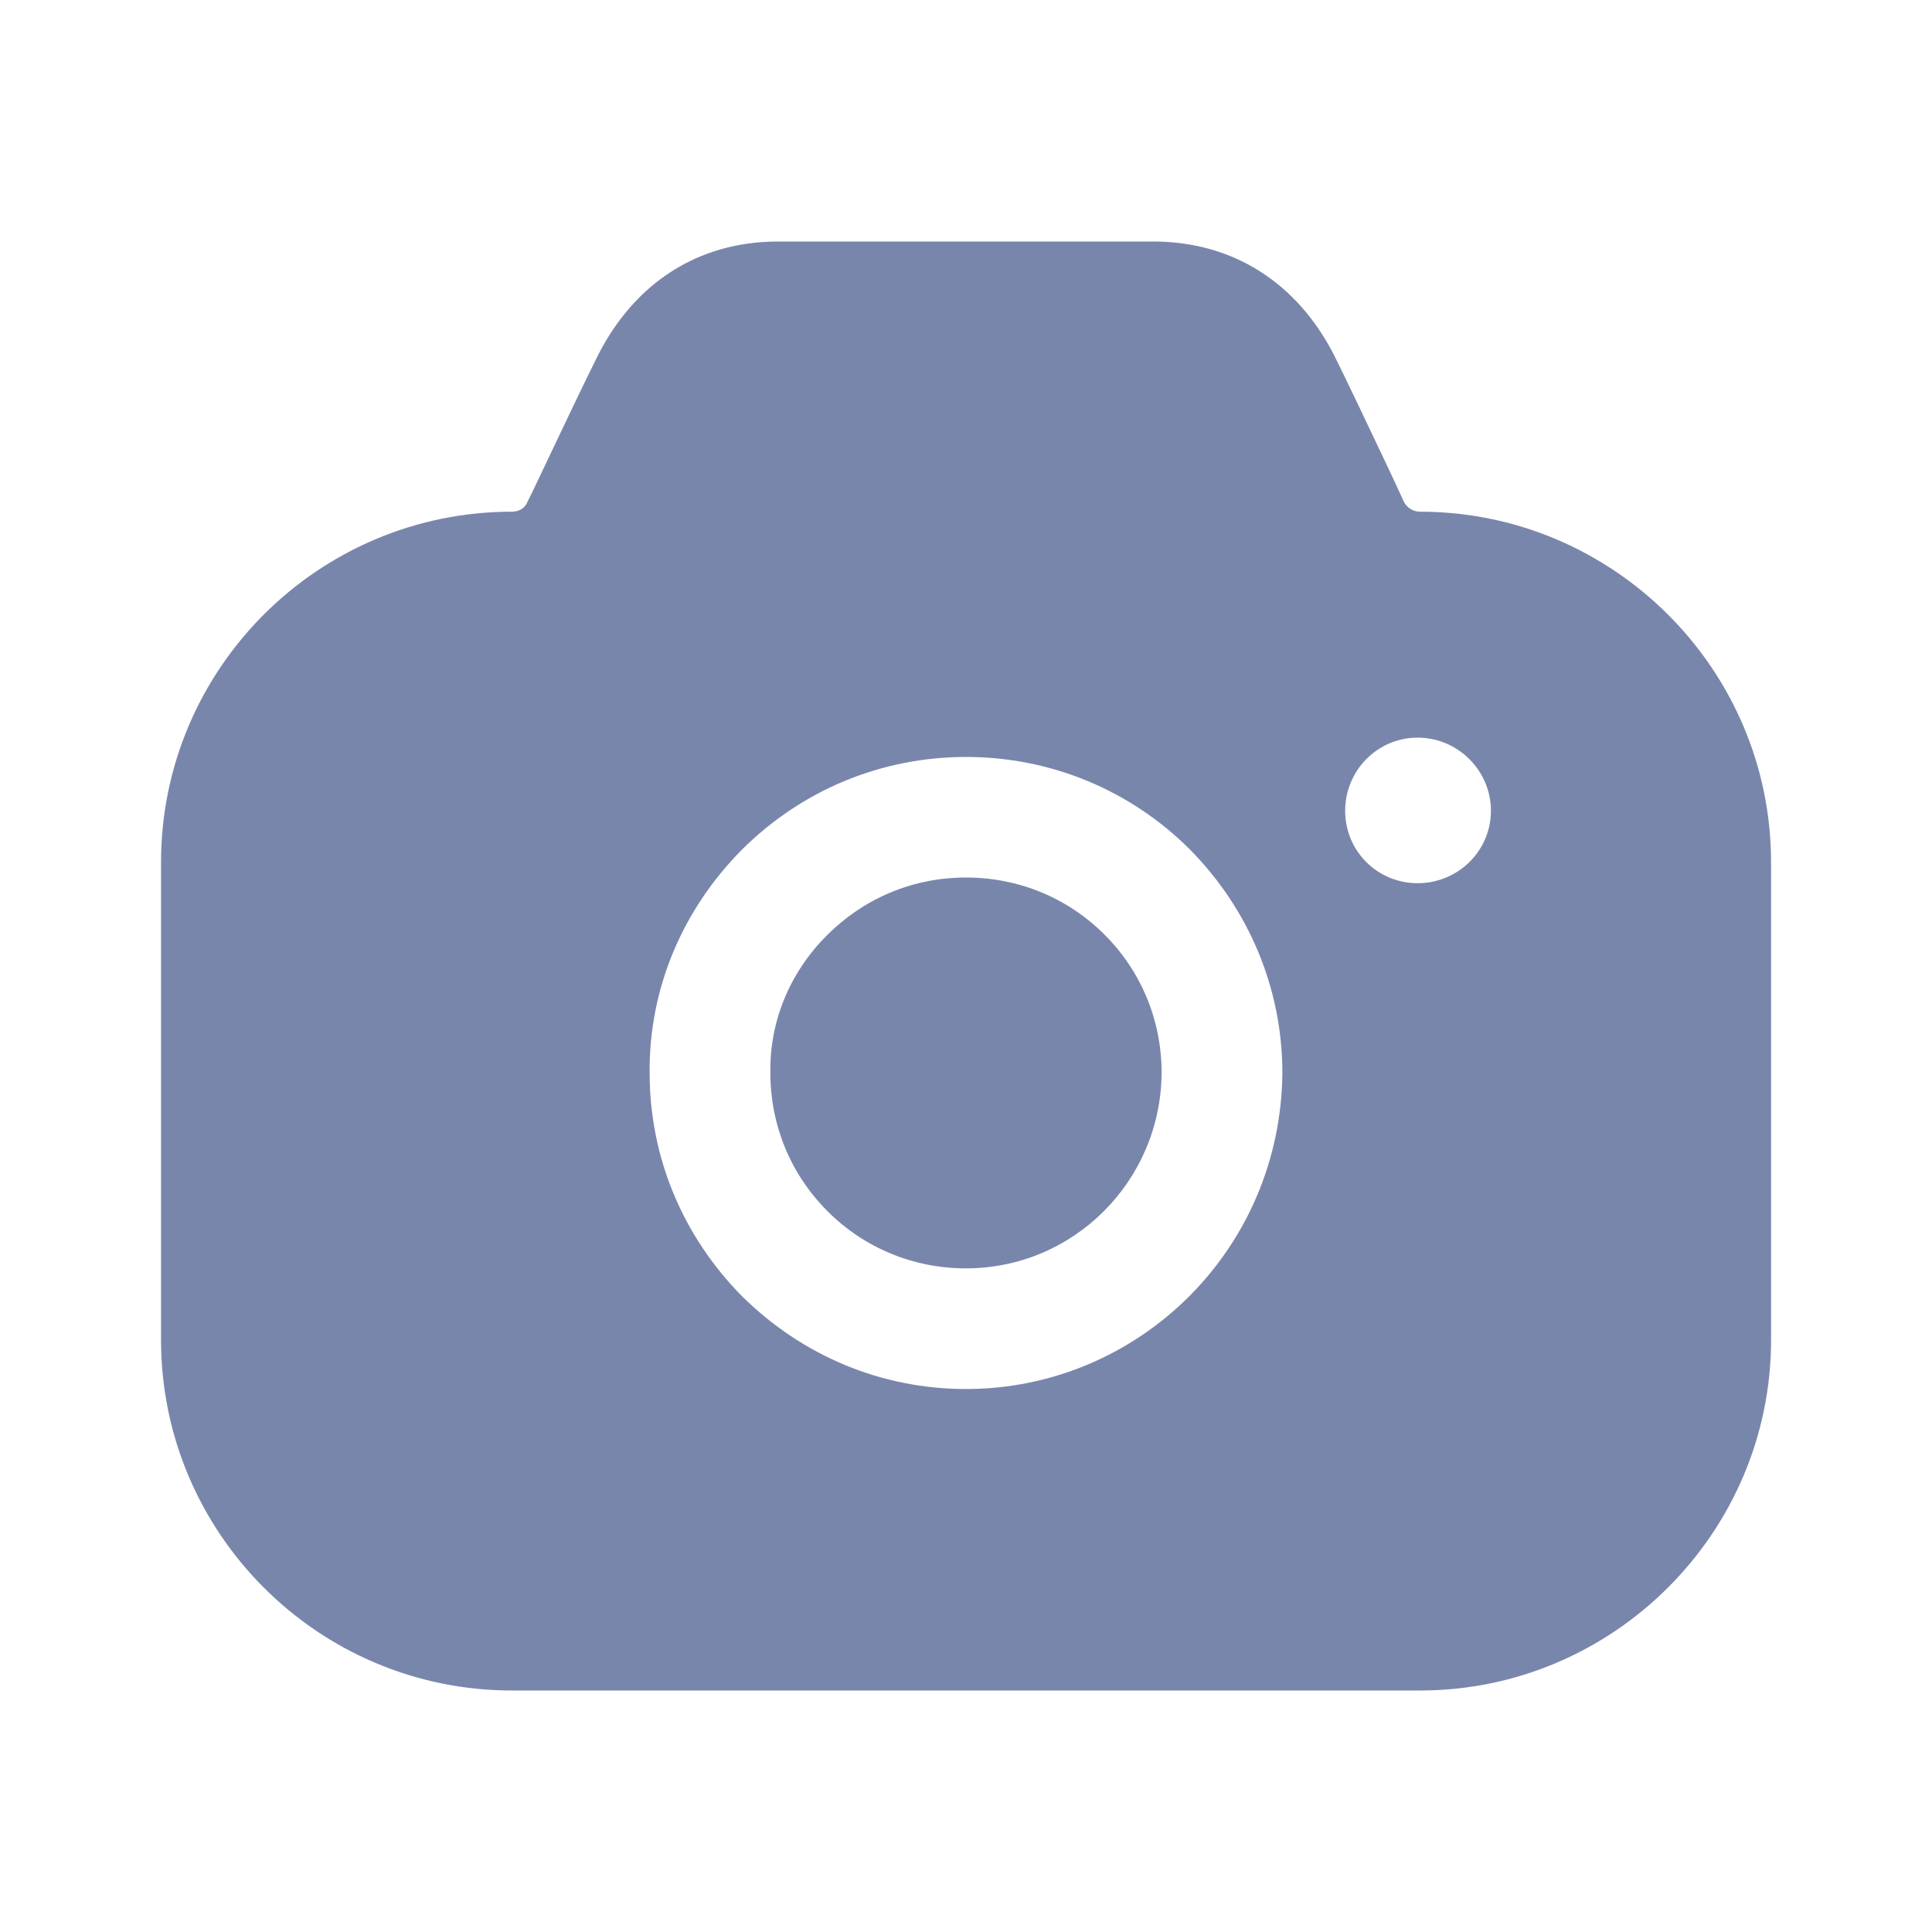
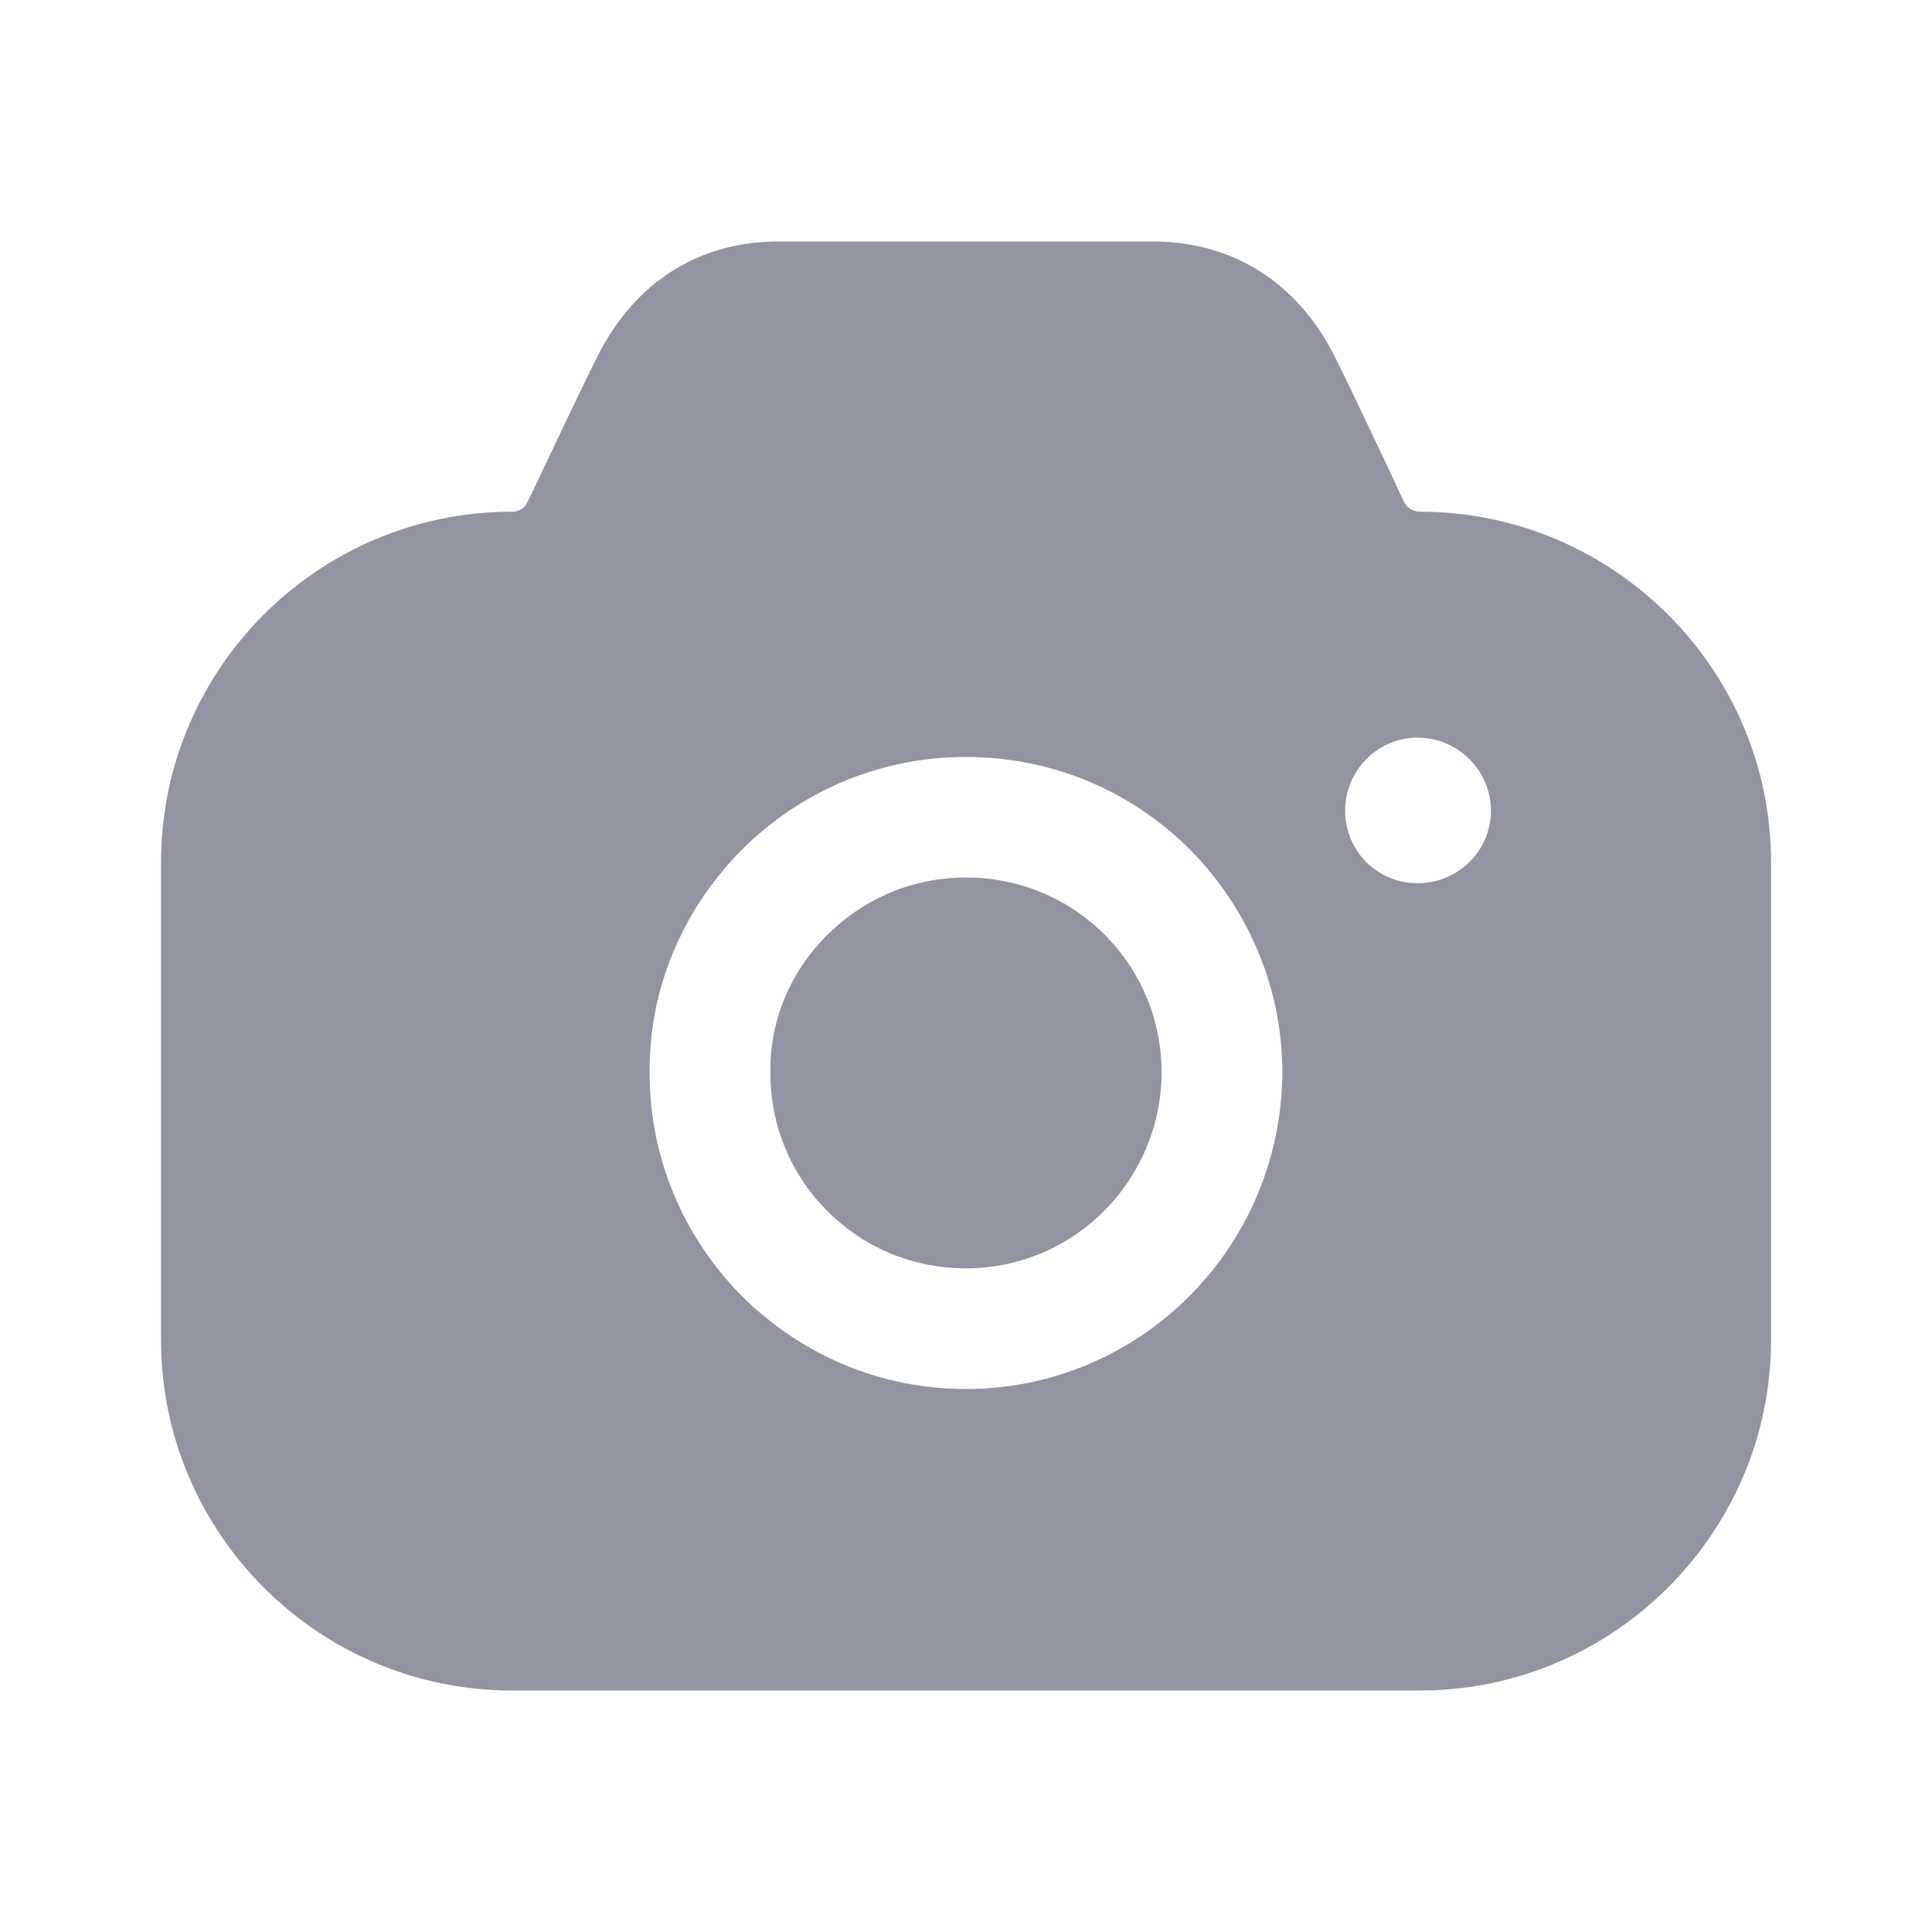
<svg xmlns="http://www.w3.org/2000/svg" width="20" height="20" viewBox="0 0 20 20" fill="none">
-   <path fill-rule="evenodd" clip-rule="evenodd" d="M14.534 5.197C14.567 5.255 14.625 5.297 14.7 5.297C16.7 5.297 18.334 6.928 18.334 8.926V13.871C18.334 15.868 16.7 17.5 14.7 17.5H5.3C3.292 17.5 1.667 15.868 1.667 13.871V8.926C1.667 6.928 3.292 5.297 5.3 5.297C5.367 5.297 5.434 5.264 5.459 5.197L5.509 5.097C5.537 5.037 5.567 4.975 5.597 4.912C5.81 4.462 6.046 3.966 6.192 3.674C6.575 2.925 7.225 2.508 8.034 2.5H11.959C12.767 2.508 13.425 2.925 13.809 3.674C13.94 3.936 14.14 4.358 14.333 4.765C14.372 4.849 14.412 4.933 14.45 5.014L14.534 5.197ZM13.925 8.393C13.925 8.81 14.259 9.143 14.675 9.143C15.092 9.143 15.434 8.81 15.434 8.393C15.434 7.977 15.092 7.636 14.675 7.636C14.259 7.636 13.925 7.977 13.925 8.393ZM8.559 9.684C8.95 9.292 9.459 9.084 10 9.084C10.542 9.084 11.05 9.292 11.434 9.675C11.817 10.058 12.025 10.566 12.025 11.107C12.017 12.223 11.117 13.13 10 13.13C9.459 13.13 8.95 12.922 8.567 12.539C8.184 12.156 7.975 11.648 7.975 11.107V11.099C7.967 10.574 8.175 10.067 8.559 9.684ZM12.309 13.421C11.717 14.012 10.9 14.379 10 14.379C9.125 14.379 8.309 14.037 7.684 13.421C7.067 12.797 6.725 11.981 6.725 11.107C6.717 10.241 7.059 9.426 7.675 8.801C8.3 8.177 9.125 7.836 10 7.836C10.875 7.836 11.7 8.177 12.317 8.793C12.934 9.417 13.275 10.241 13.275 11.107C13.267 12.014 12.9 12.83 12.309 13.421Z" fill="#7986AC" />
+   <path fill-rule="evenodd" clip-rule="evenodd" d="M14.534 5.197C14.567 5.255 14.625 5.297 14.7 5.297C16.7 5.297 18.334 6.928 18.334 8.926V13.871C18.334 15.868 16.7 17.5 14.7 17.5H5.3C3.292 17.5 1.667 15.868 1.667 13.871V8.926C1.667 6.928 3.292 5.297 5.3 5.297C5.367 5.297 5.434 5.264 5.459 5.197L5.509 5.097C5.537 5.037 5.567 4.975 5.597 4.912C5.81 4.462 6.046 3.966 6.192 3.674C6.575 2.925 7.225 2.508 8.034 2.5H11.959C12.767 2.508 13.425 2.925 13.809 3.674C13.94 3.936 14.14 4.358 14.333 4.765C14.372 4.849 14.412 4.933 14.45 5.014L14.534 5.197ZM13.925 8.393C13.925 8.81 14.259 9.143 14.675 9.143C15.092 9.143 15.434 8.81 15.434 8.393C15.434 7.977 15.092 7.636 14.675 7.636C14.259 7.636 13.925 7.977 13.925 8.393ZM8.559 9.684C8.95 9.292 9.459 9.084 10 9.084C10.542 9.084 11.05 9.292 11.434 9.675C11.817 10.058 12.025 10.566 12.025 11.107C12.017 12.223 11.117 13.13 10 13.13C9.459 13.13 8.95 12.922 8.567 12.539C8.184 12.156 7.975 11.648 7.975 11.107V11.099C7.967 10.574 8.175 10.067 8.559 9.684ZM12.309 13.421C11.717 14.012 10.9 14.379 10 14.379C9.125 14.379 8.309 14.037 7.684 13.421C7.067 12.797 6.725 11.981 6.725 11.107C6.717 10.241 7.059 9.426 7.675 8.801C8.3 8.177 9.125 7.836 10 7.836C10.875 7.836 11.7 8.177 12.317 8.793C12.934 9.417 13.275 10.241 13.275 11.107C13.267 12.014 12.9 12.83 12.309 13.421Z" fill="#9394a1" />
</svg>
